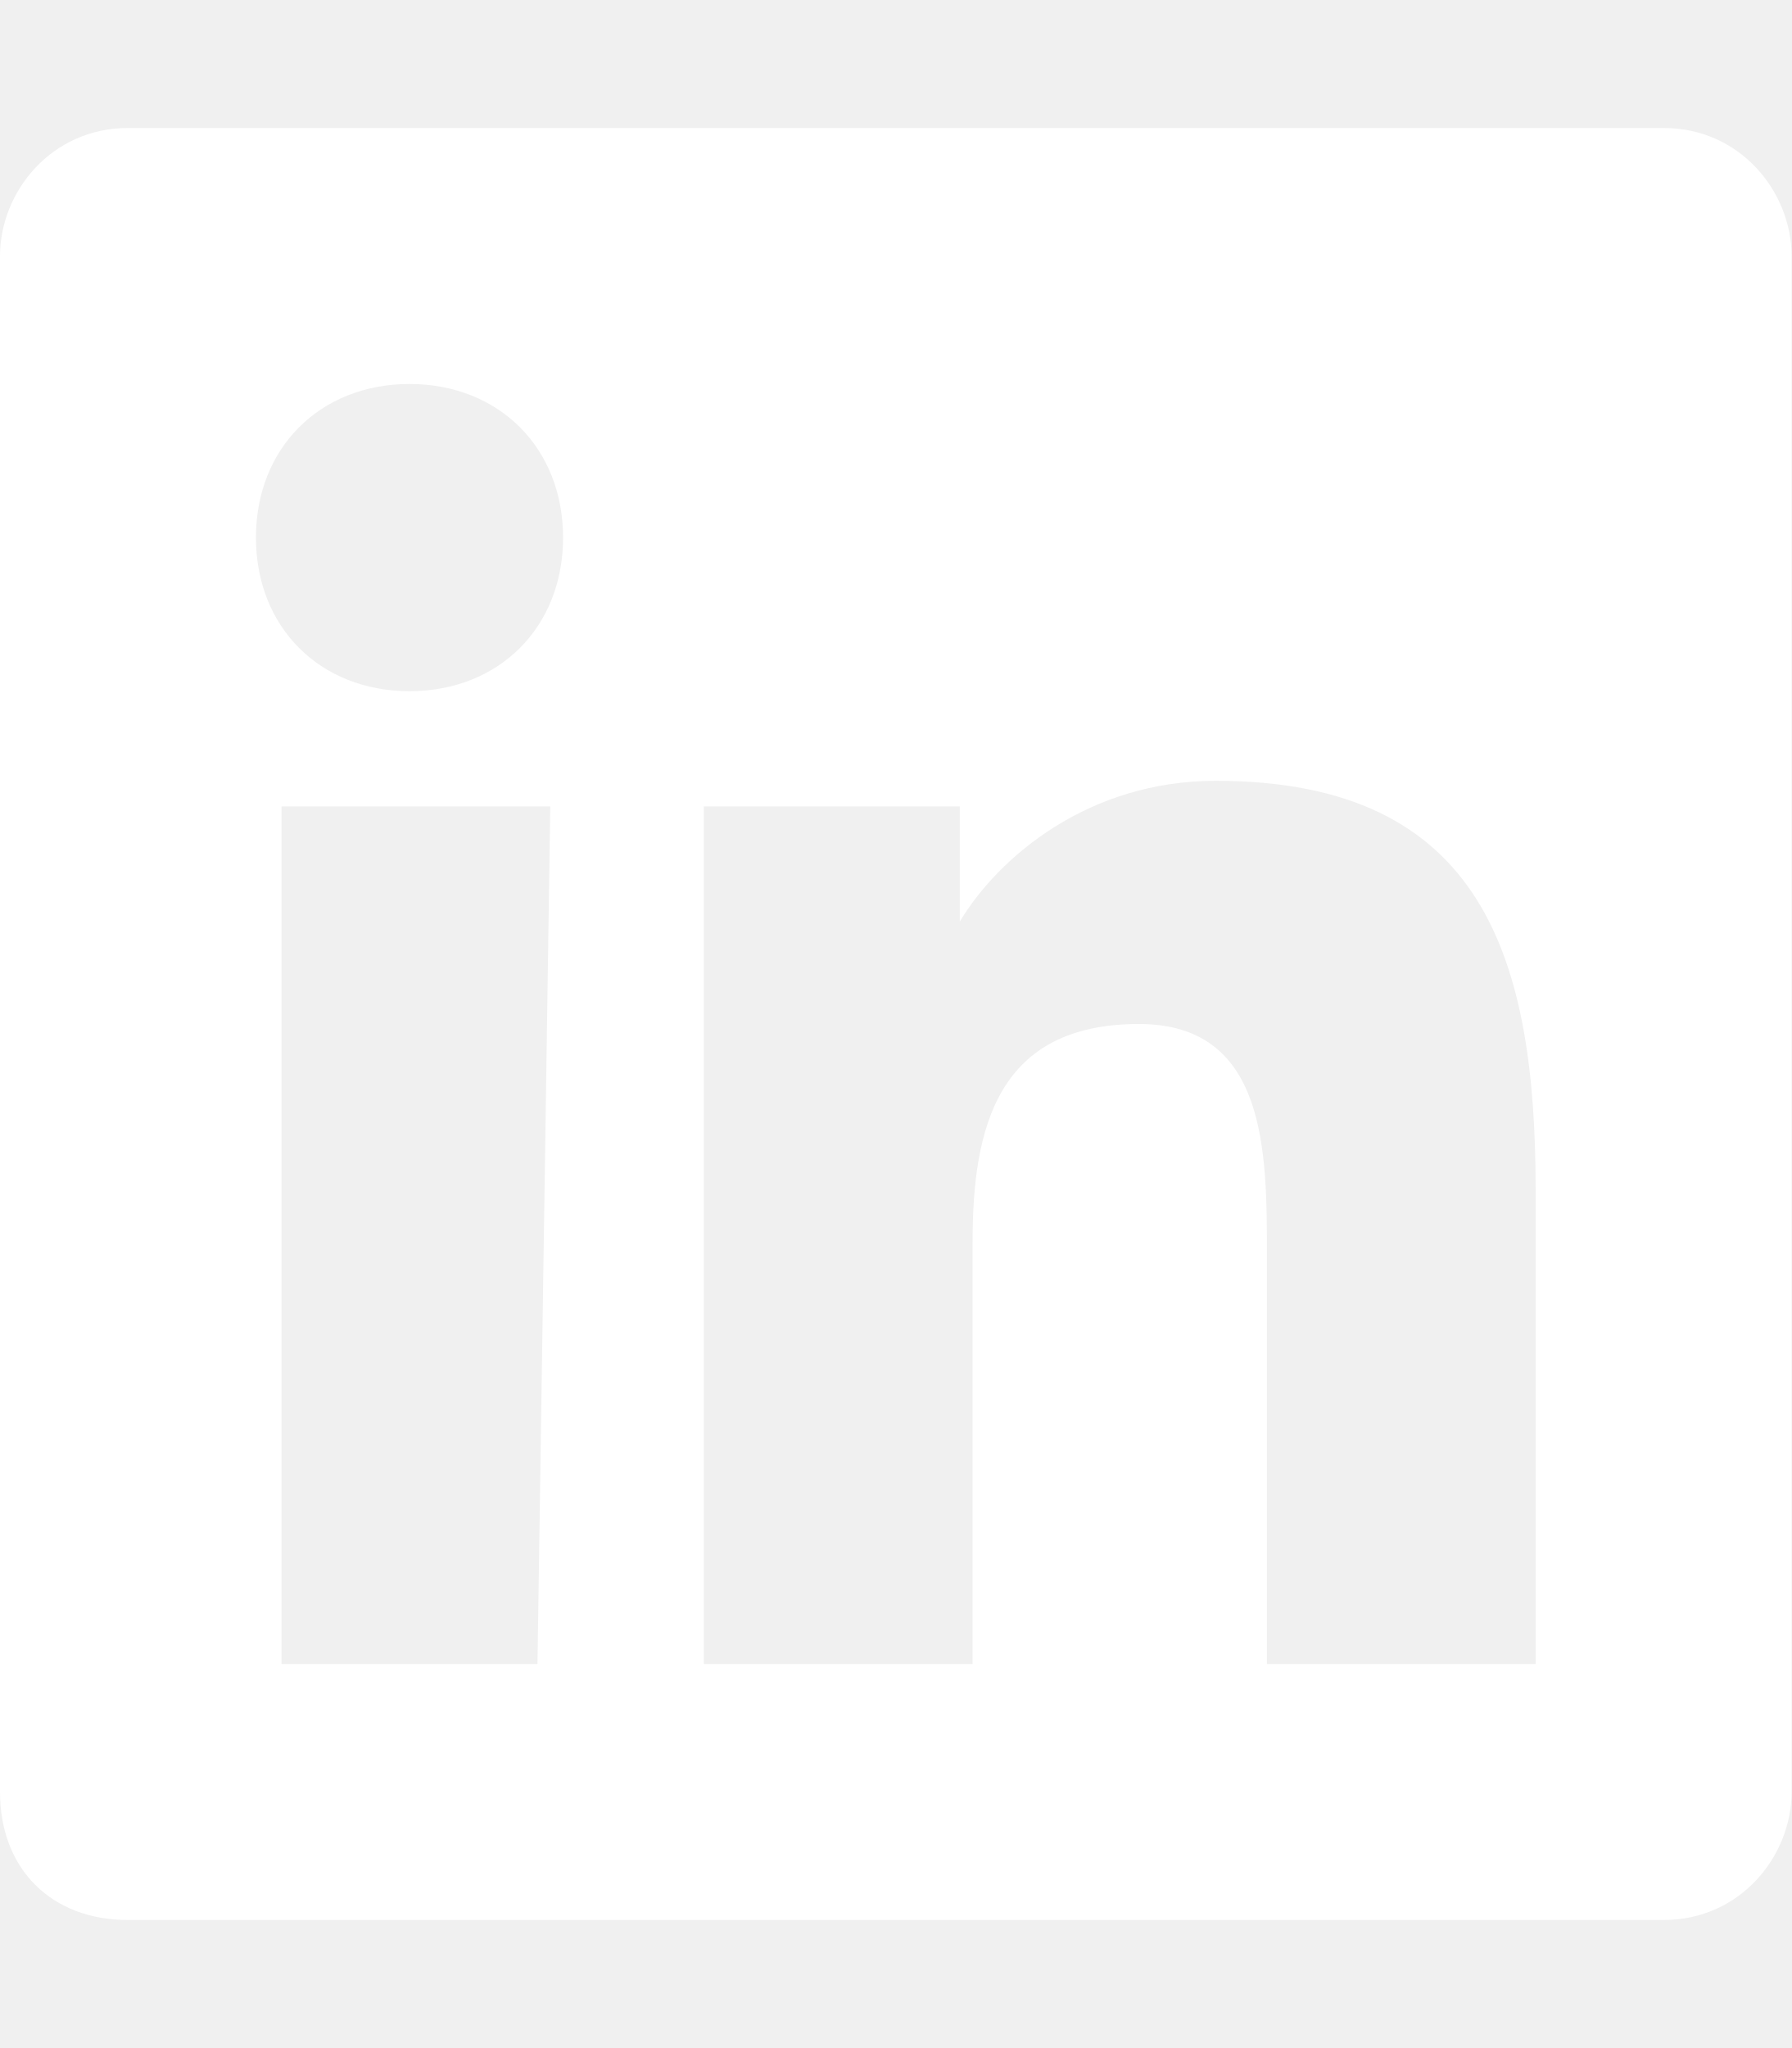
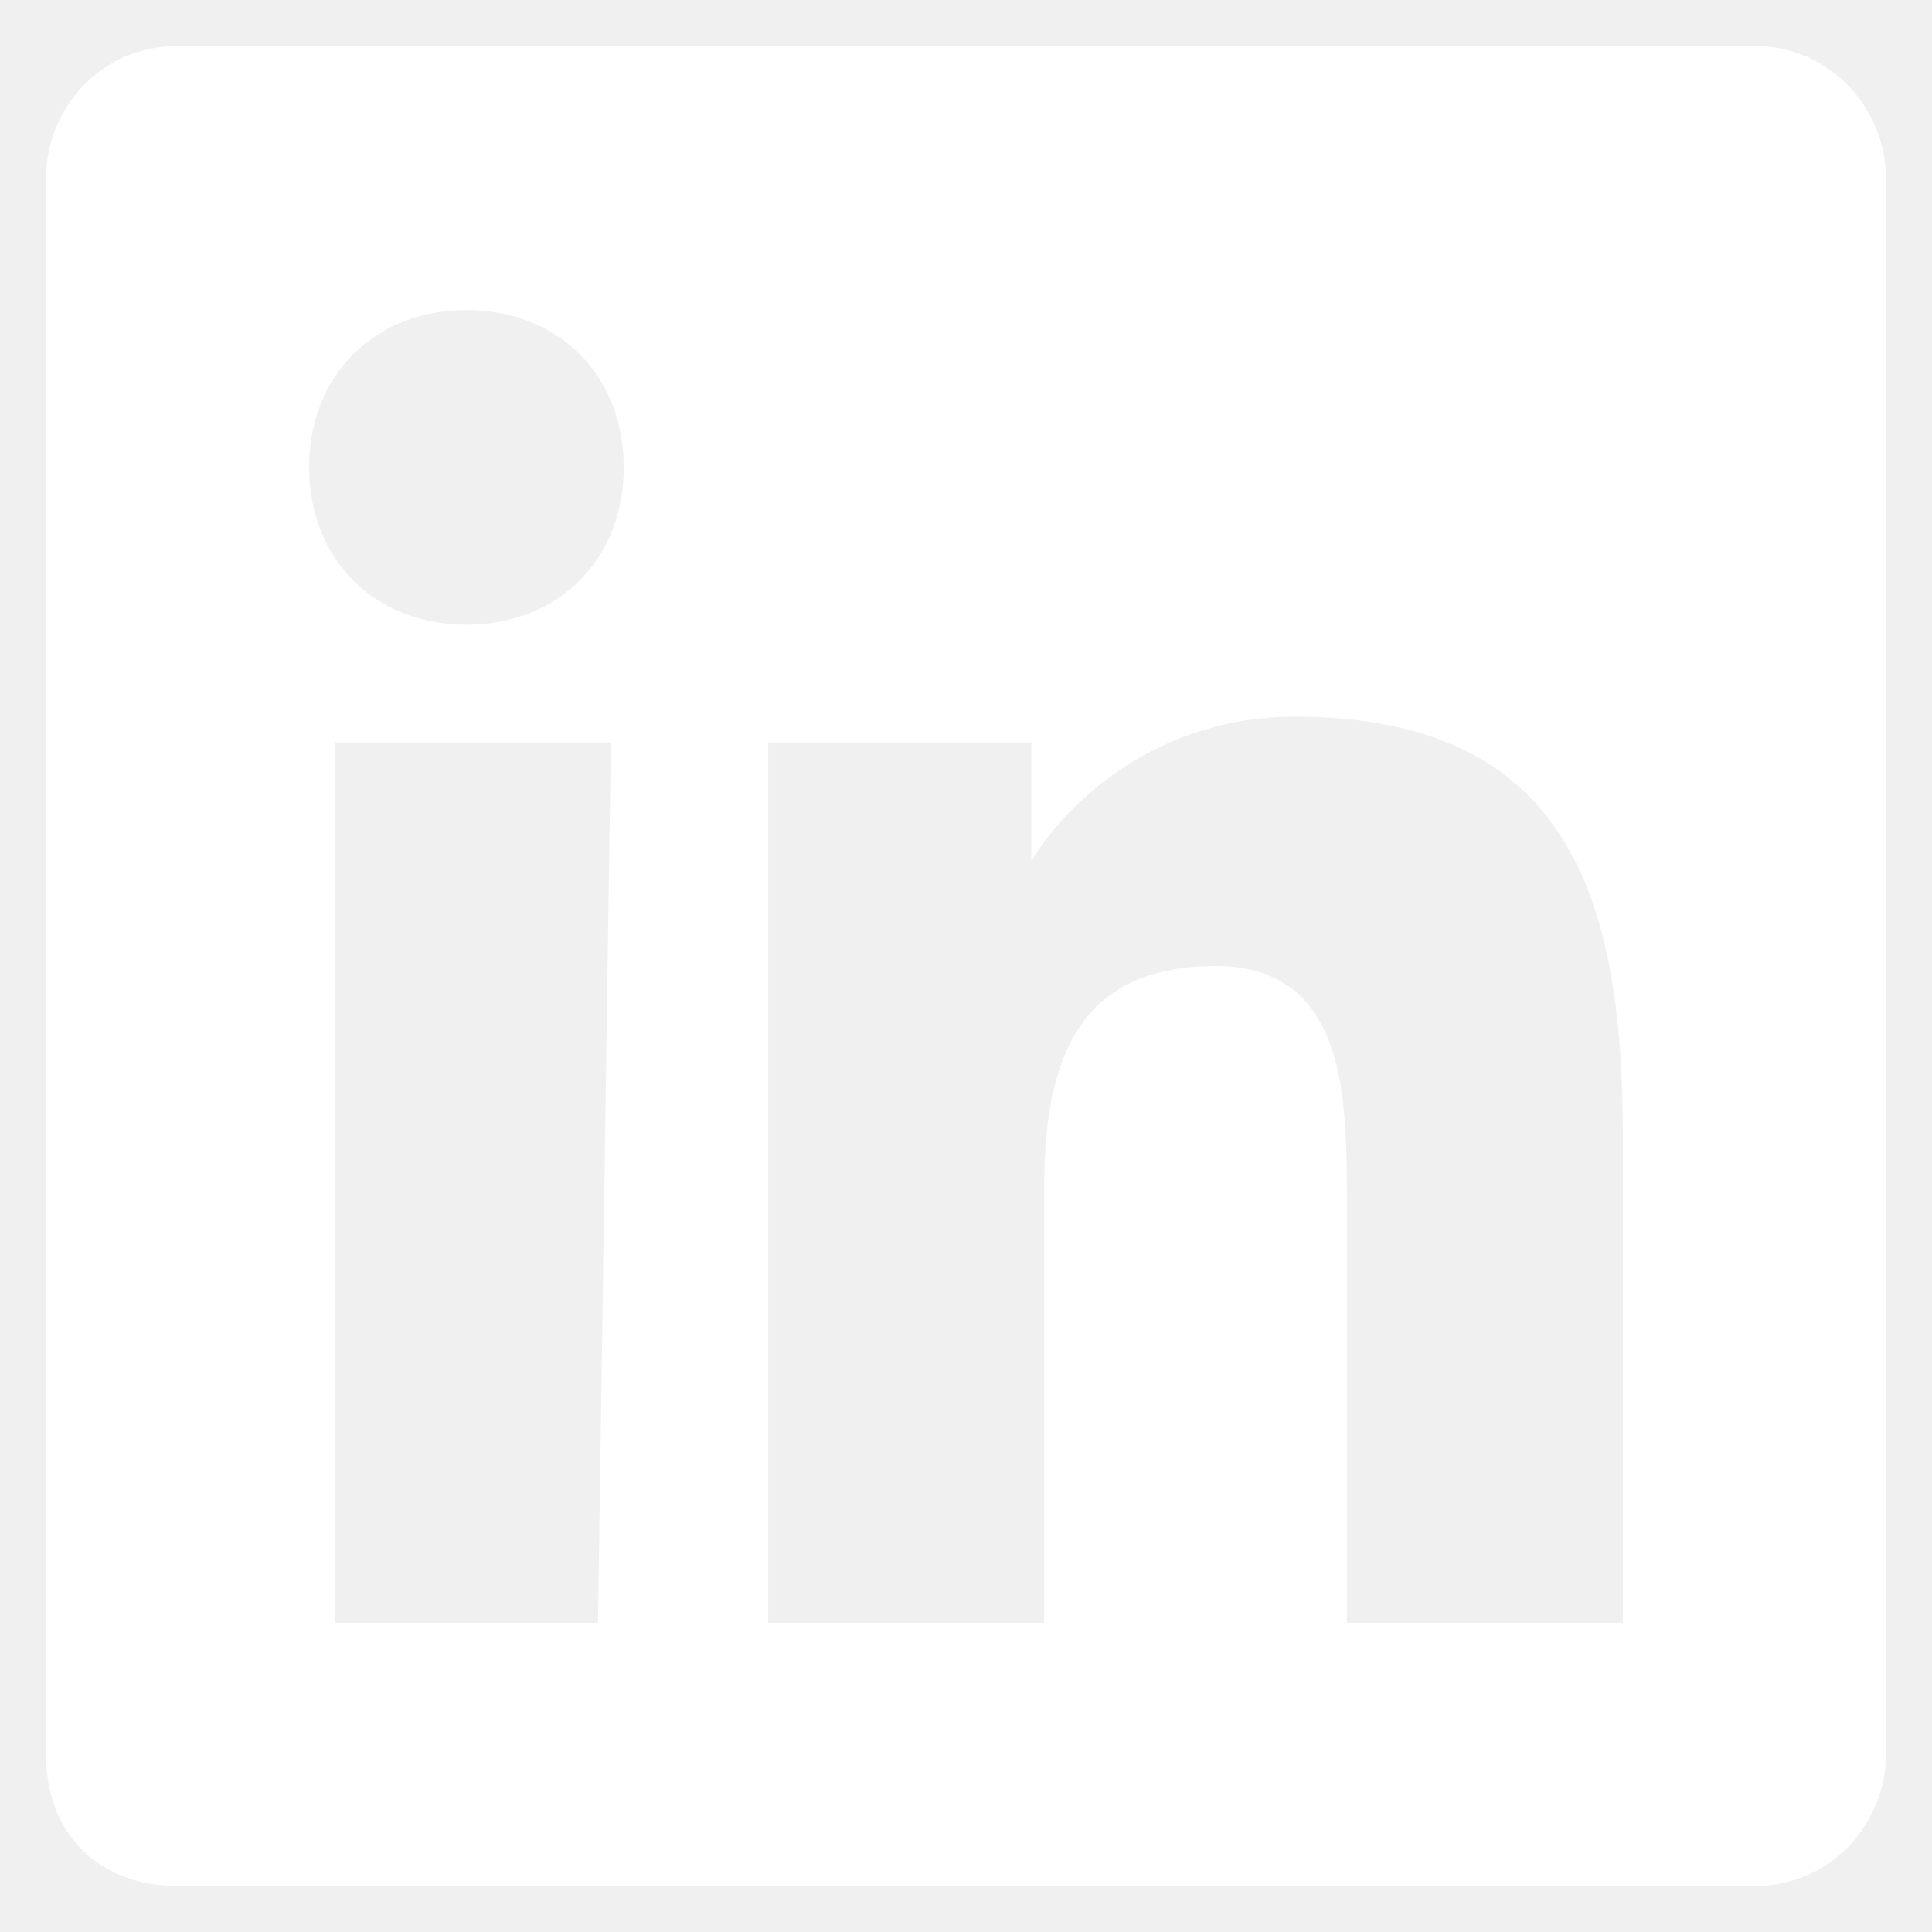
- <svg xmlns="http://www.w3.org/2000/svg" version="1.1" id="Capa_1" x="0px" y="0px" viewBox="0 0 14 16" style="enable-background:new 0 0 14 16;" xml:space="preserve">
-   <style type="text/css">
- 	.st0{fill:#FFFFFF;}
- </style>
-   <path class="st0" d="M13,1H1C0.4,1,0,1.5,0,2v12c0,0.6,0.4,1,1,1h12c0.6,0,1-0.5,1-1V2C14,1.5,13.6,1,13,1z M4.2,13H2.2V6.3h2.1  L4.2,13L4.2,13z M3.2,5.4C2.5,5.4,2,4.9,2,4.2S2.5,3,3.2,3c0.7,0,1.2,0.5,1.2,1.2C4.4,4.9,3.9,5.4,3.2,5.4z M12,13H9.9V9.8  C9.9,9,9.9,8,8.9,8C7.8,8,7.6,8.8,7.6,9.7V13H5.5V6.3h2v0.9h0c0.3-0.5,1-1.1,2-1.1c2.1,0,2.5,1.4,2.5,3.2V13z" />
+ <svg xmlns="http://www.w3.org/2000/svg" id="Capa_1" viewBox="0 0 21 21">
+   <defs>
+     <style>.cls-1{fill:#fff;stroke-width:0px;}</style>
+   </defs>
+   <path class="cls-1" d="M19.07.5H1.93c-.86,0-1.43.71-1.43,1.43v17.14c0,.86.57,1.43,1.43,1.43h17.14c.86,0,1.43-.71,1.43-1.43V1.93c0-.71-.57-1.43-1.43-1.43ZM6.5,17.64h-2.86v-9.57h3l-.14,9.57h0ZM5.07,6.79c-1,0-1.71-.71-1.71-1.71s.71-1.71,1.71-1.71,1.71.71,1.71,1.71-.71,1.71-1.71,1.71ZM17.64,17.64h-3v-4.57c0-1.14,0-2.57-1.43-2.57-1.57,0-1.86,1.14-1.86,2.43v4.71h-3v-9.57h2.86v1.29h0c.43-.71,1.43-1.57,2.86-1.57,3,0,3.57,2,3.57,4.57v5.29Z" />
</svg>
